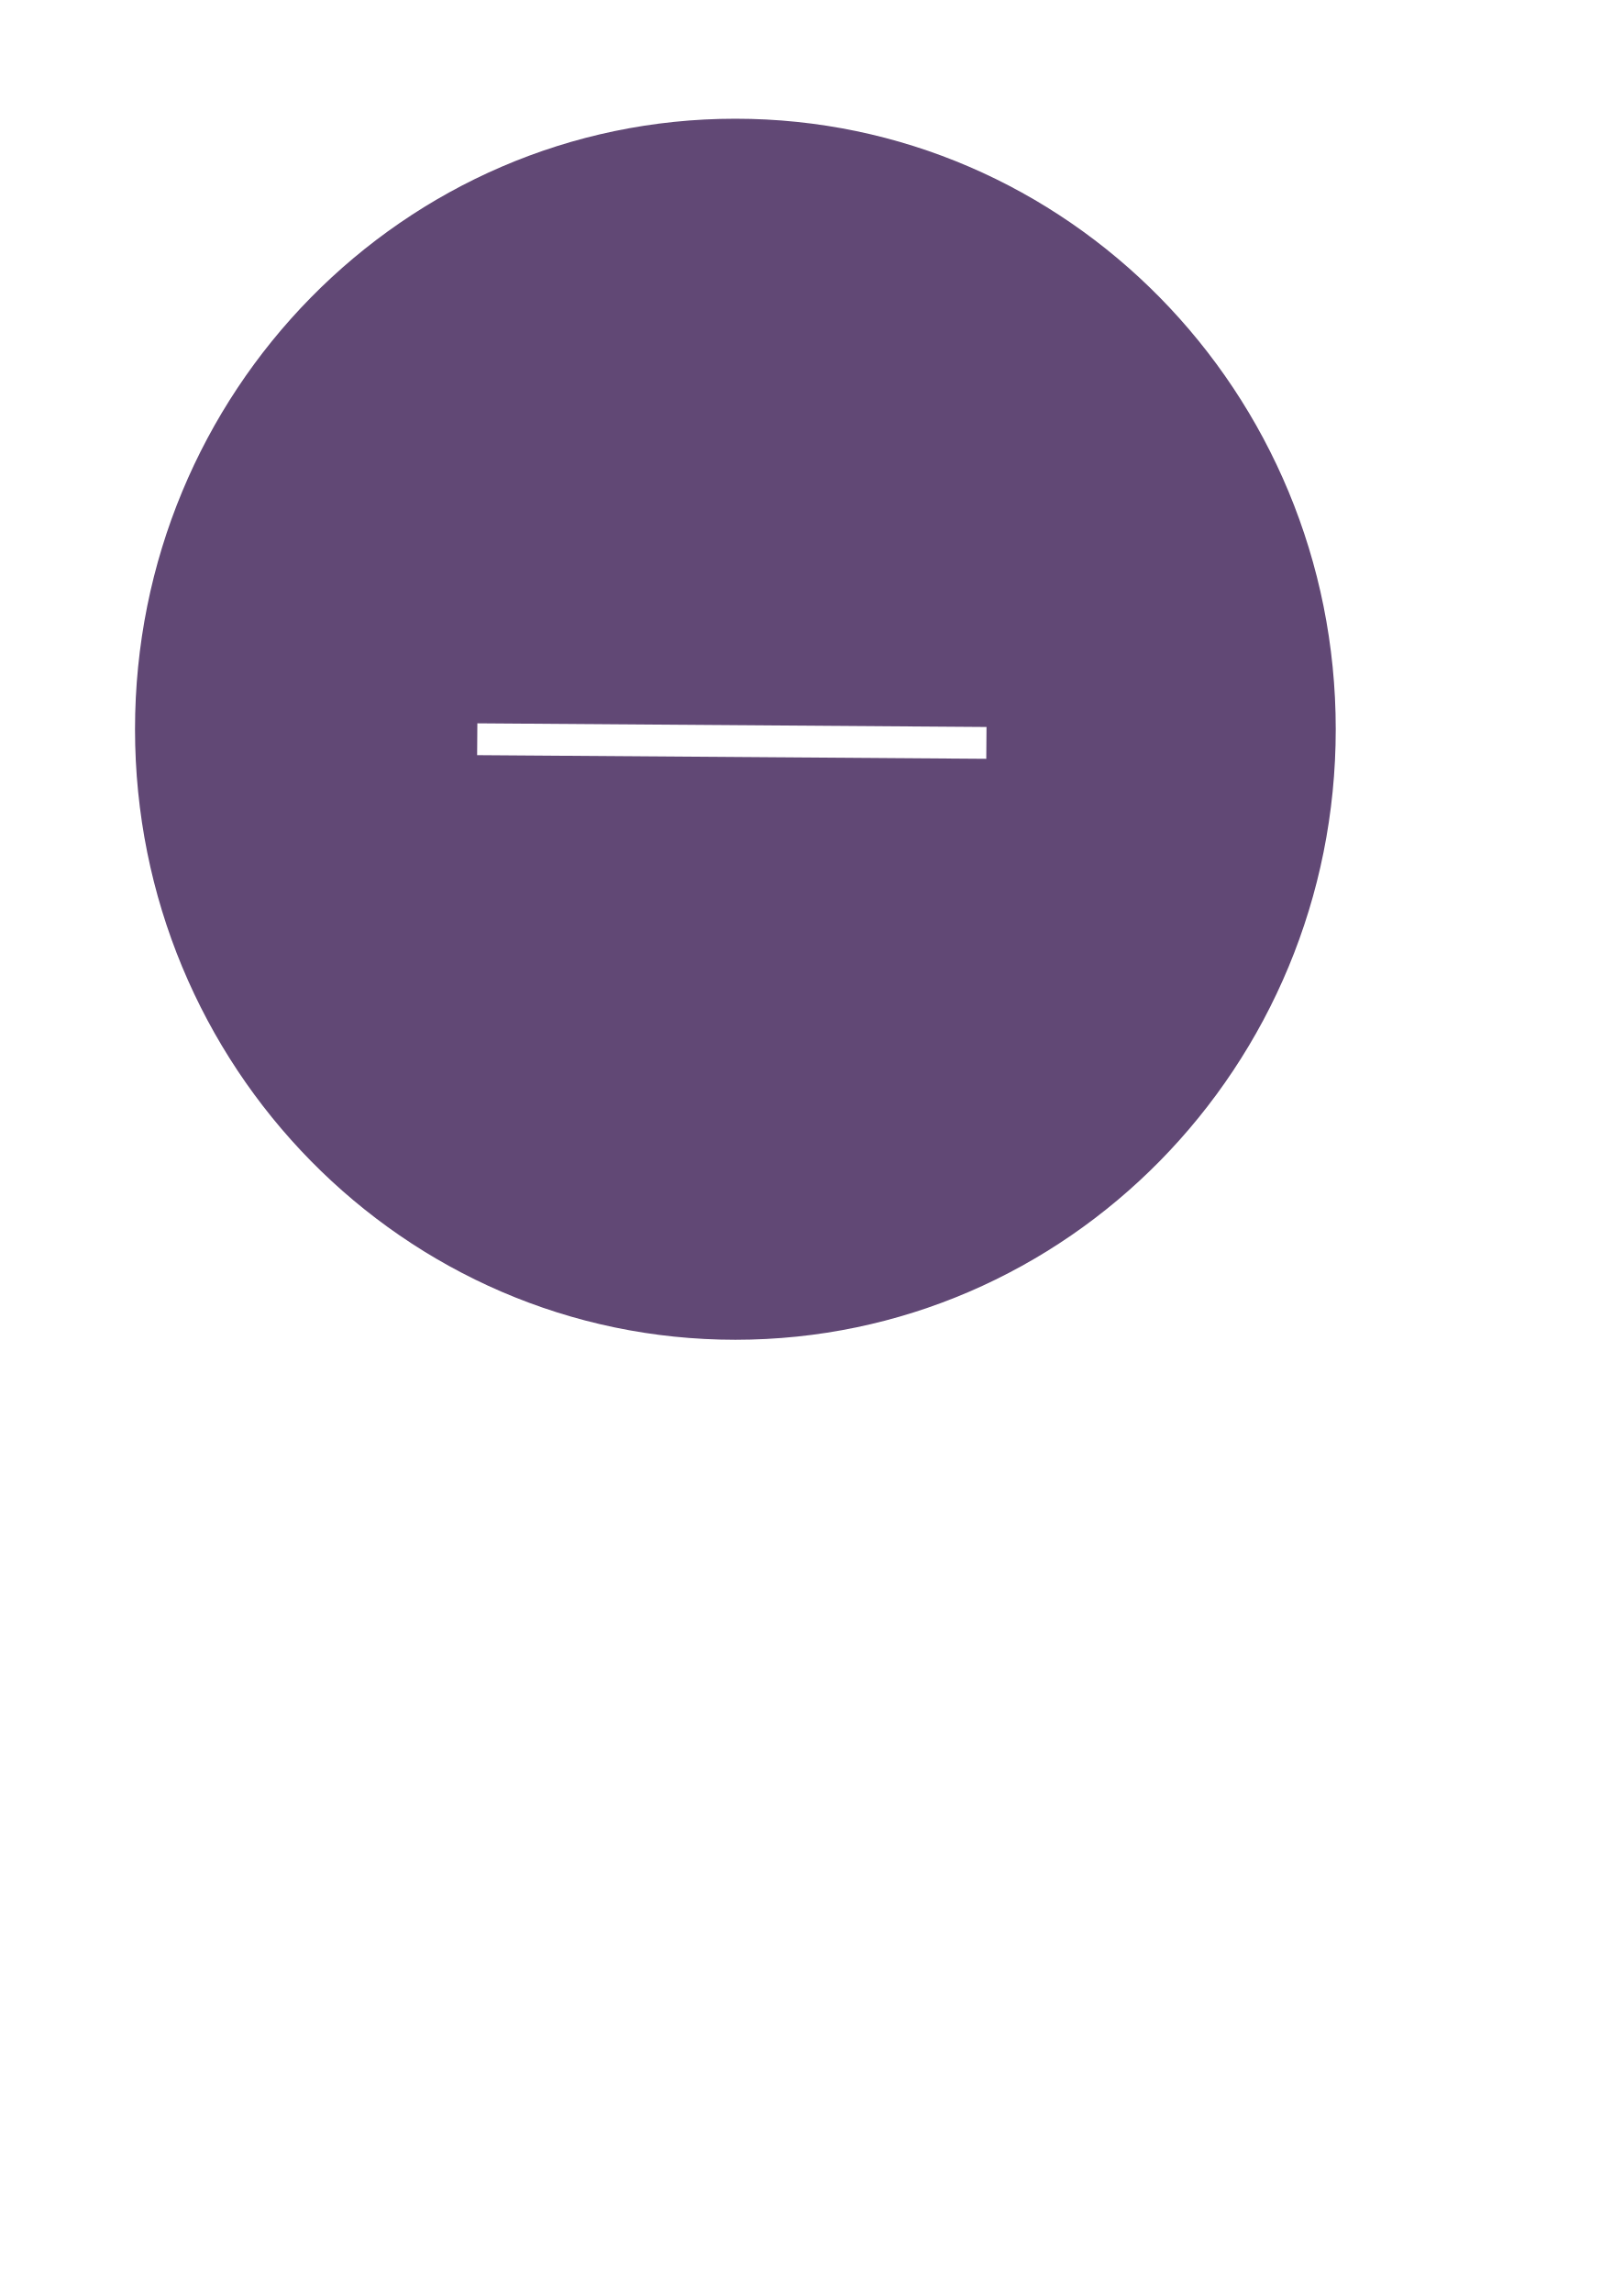
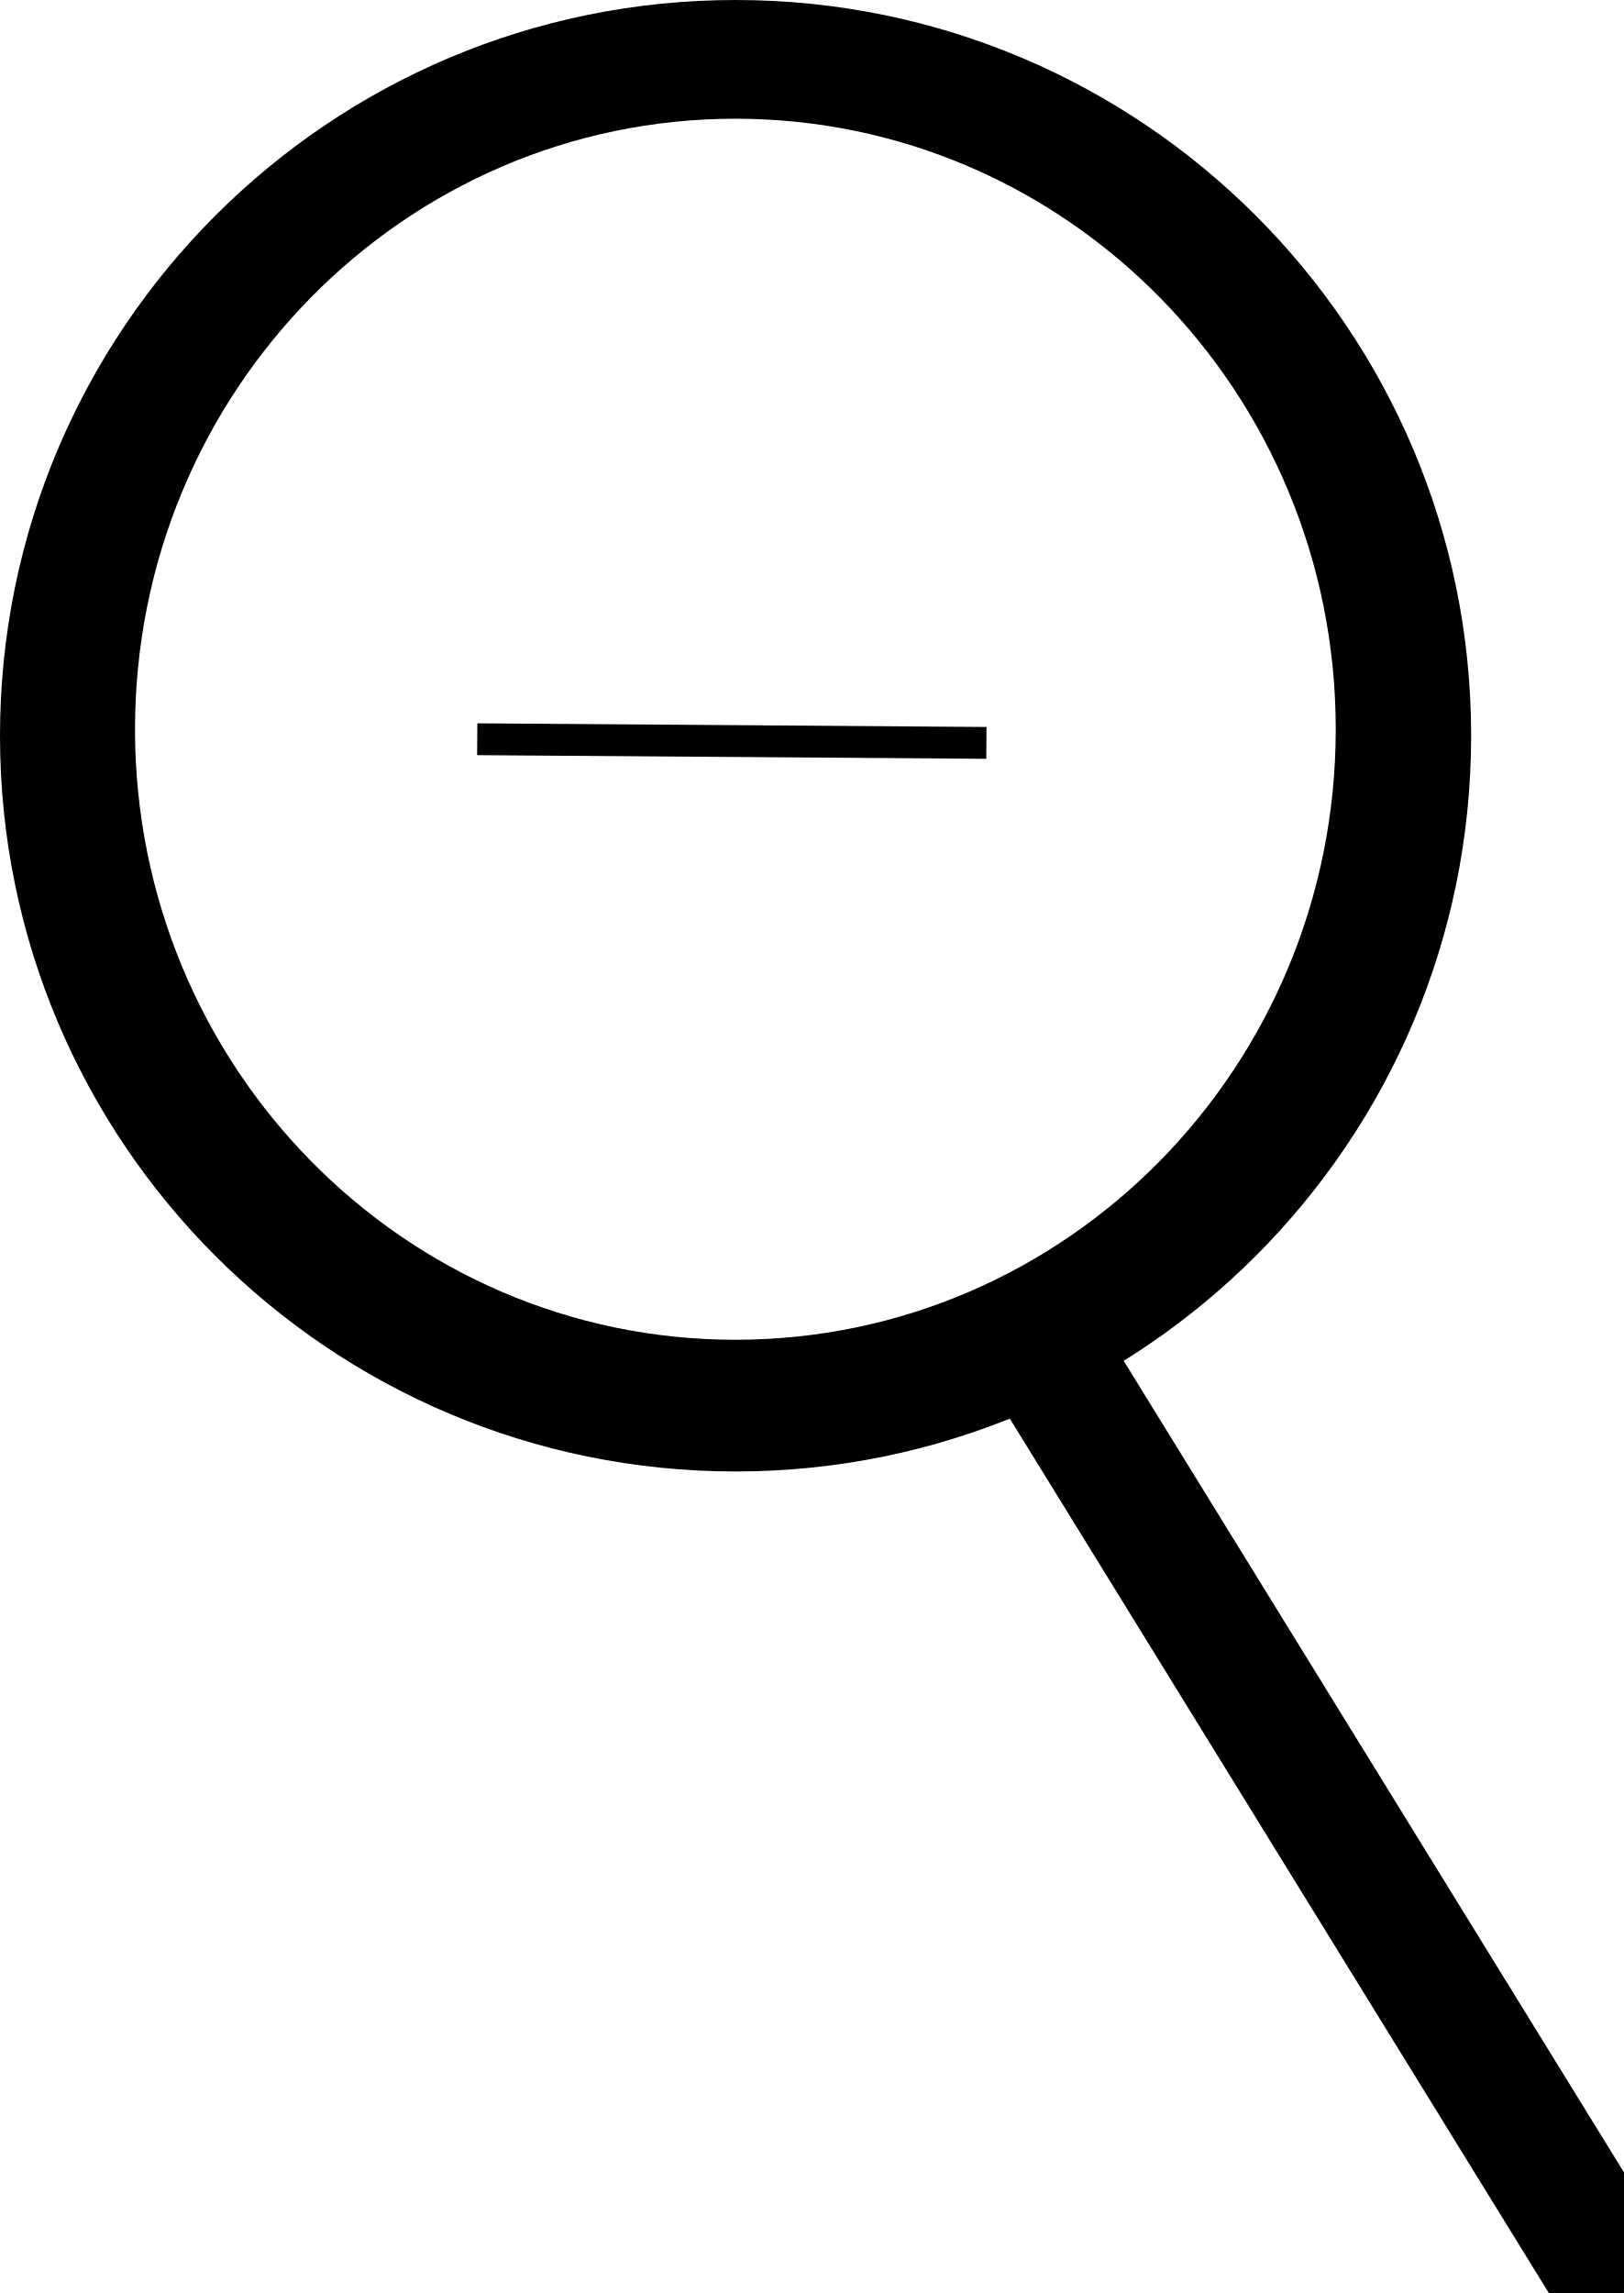
<svg xmlns="http://www.w3.org/2000/svg" viewBox="162.869 142.875 51.033 72.059">
-   <circle style="paint-order: fill; fill: rgb(255, 255, 255);" cx="185.99" cy="165.996" r="23.121" />
-   <line style="stroke: rgb(255, 255, 255); stroke-width: 4px;" x1="196" y1="185.899" x2="213.902" y2="214.934" />
+   <circle style="paint-order: fill;" cx="185.99" cy="165.996" r="23.121" />
+   <line style="stroke: rgb(0, 0, 0); stroke-width: 4px;" x1="196" y1="185.899" x2="213.902" y2="214.934" />
  <line style="stroke: rgb(0, 0, 0);" x1="176.329" y1="165.996" x2="196.256" y2="165.996" />
  <line style="stroke: rgb(0, 0, 0);" x1="186.613" y1="158.592" x2="186.613" y2="173.375" />
-   <ellipse style="fill: rgb(97, 72, 117);" cx="185.984" cy="165.792" rx="18.871" ry="19.186" />
-   <line style="stroke: rgb(255, 255, 255);" x1="177.87" y1="166.106" x2="193.874" y2="166.221" />
+   <ellipse style="fill: rgb(255, 255, 255);" cx="185.984" cy="165.792" rx="18.871" ry="19.186" />
+   <line style="stroke: rgb(0, 0, 0);" x1="177.87" y1="166.106" x2="193.874" y2="166.221" />
</svg>
